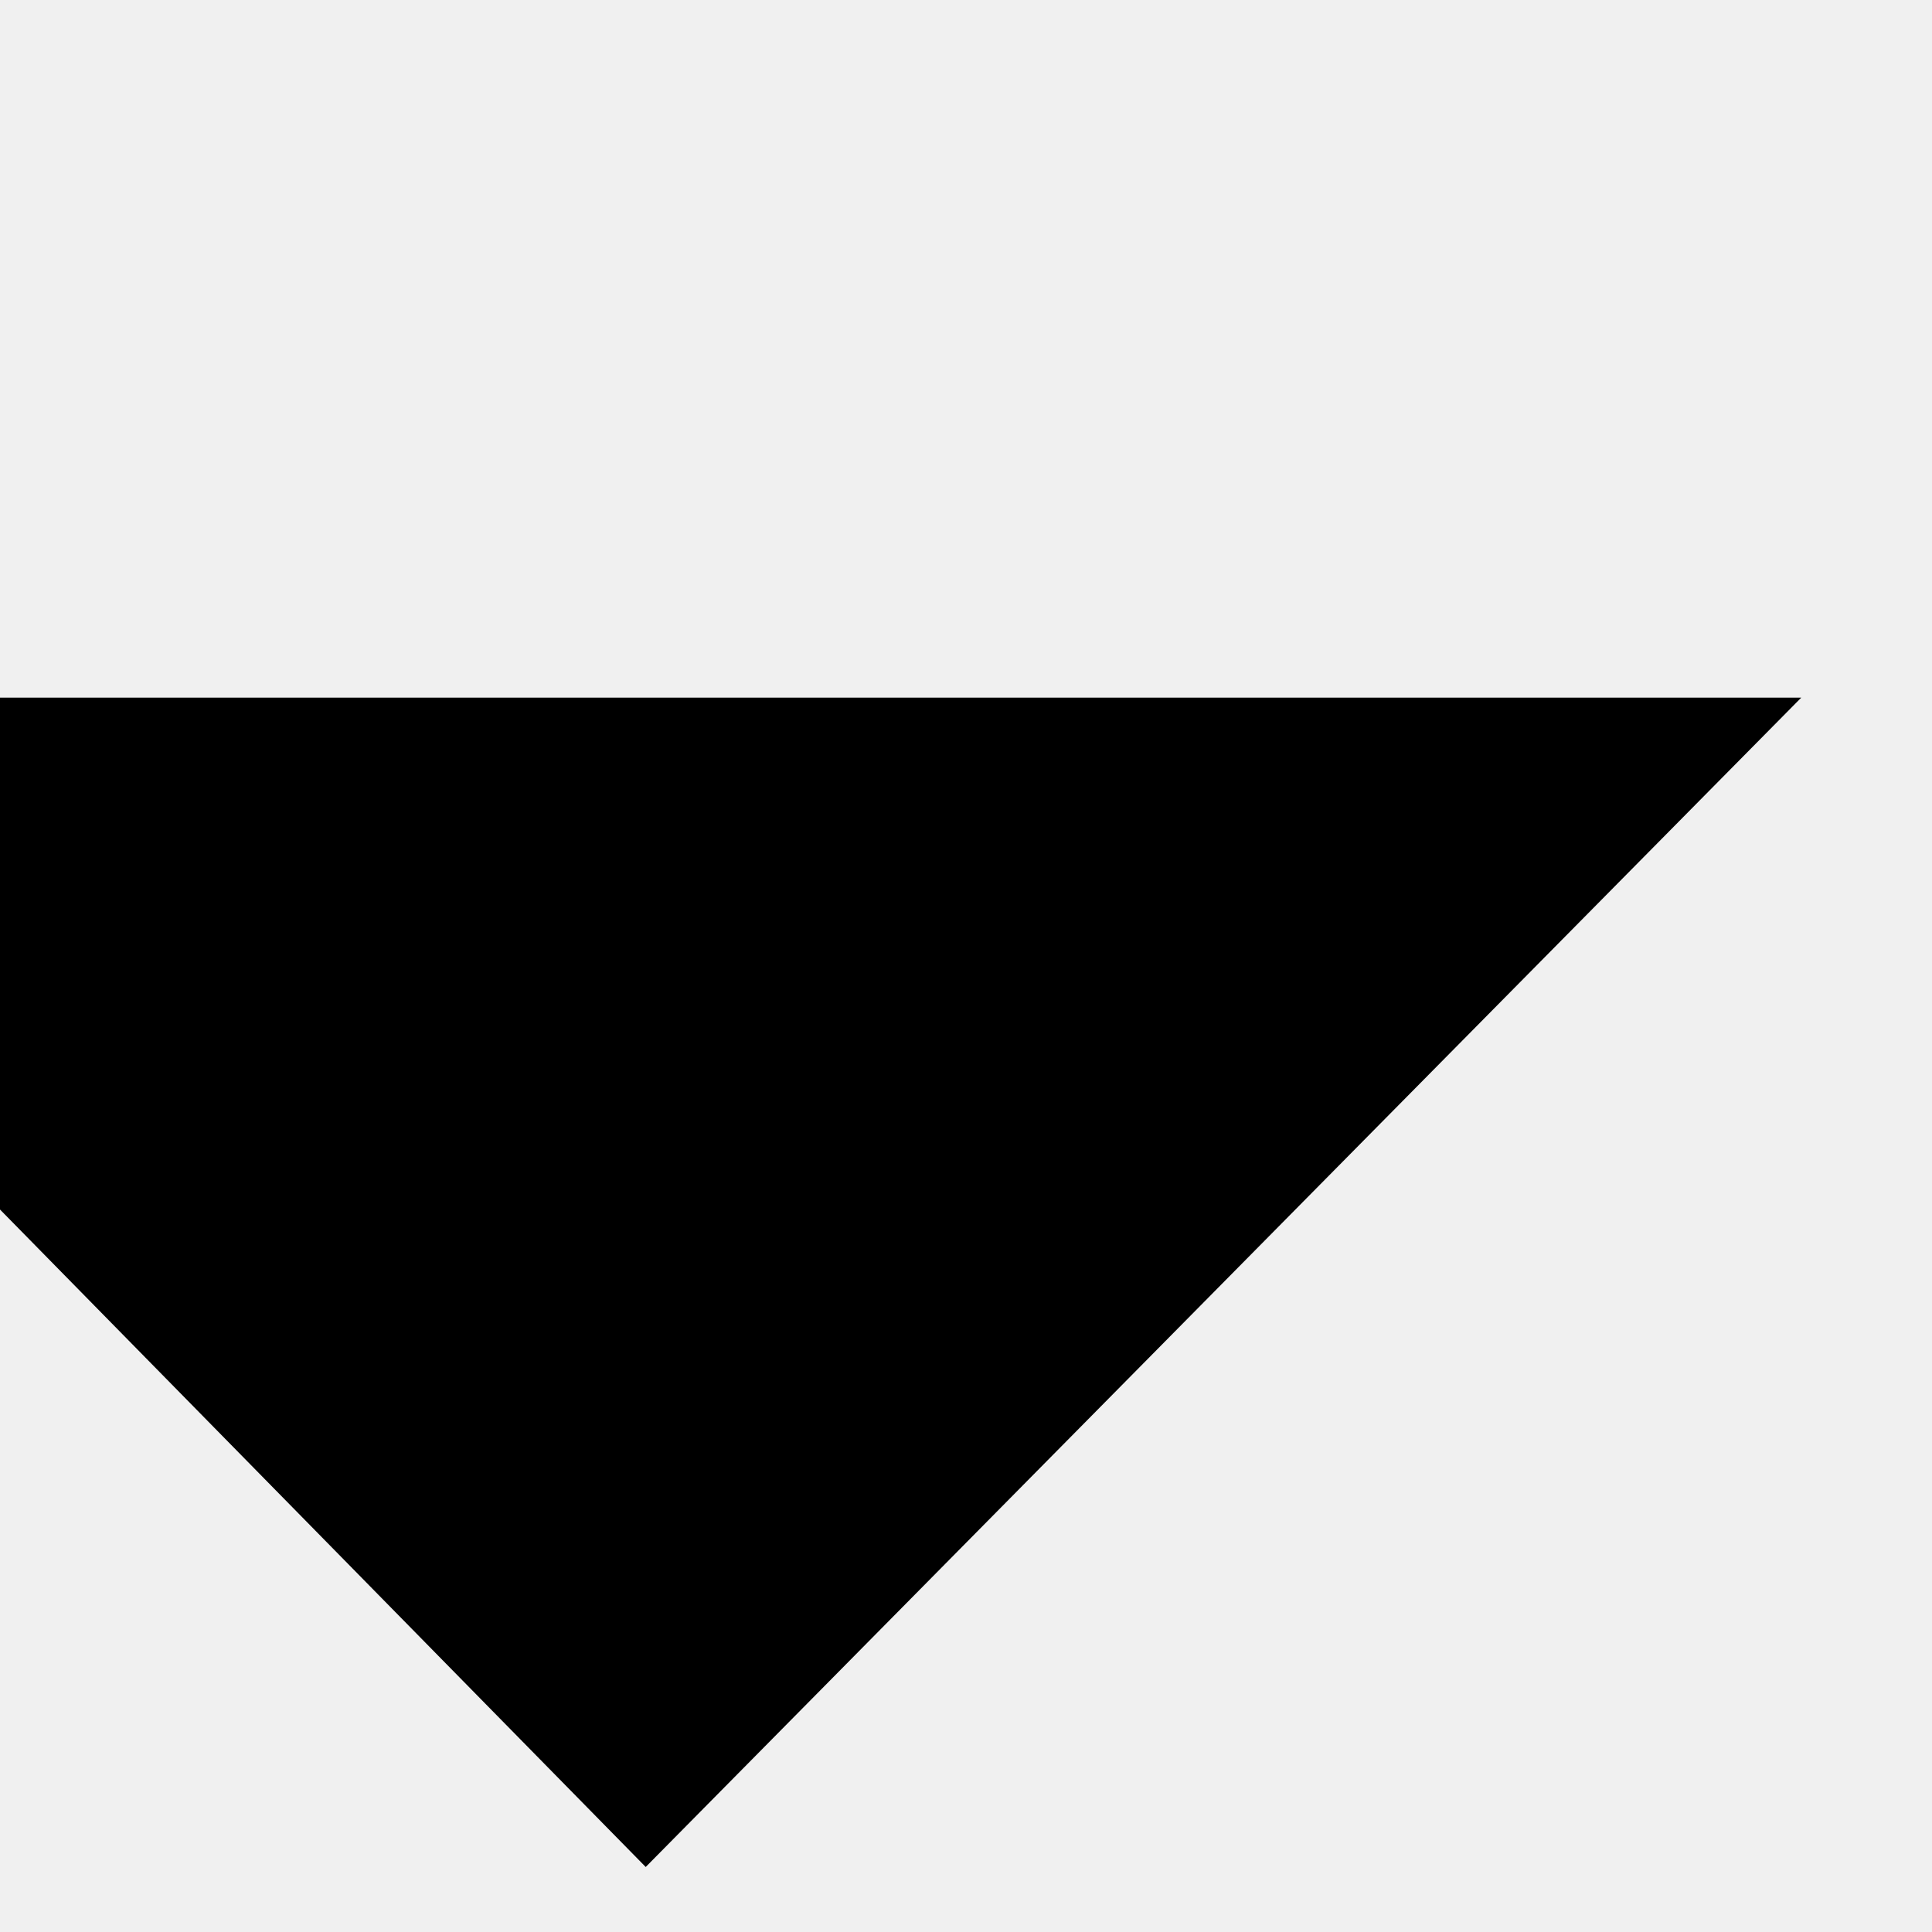
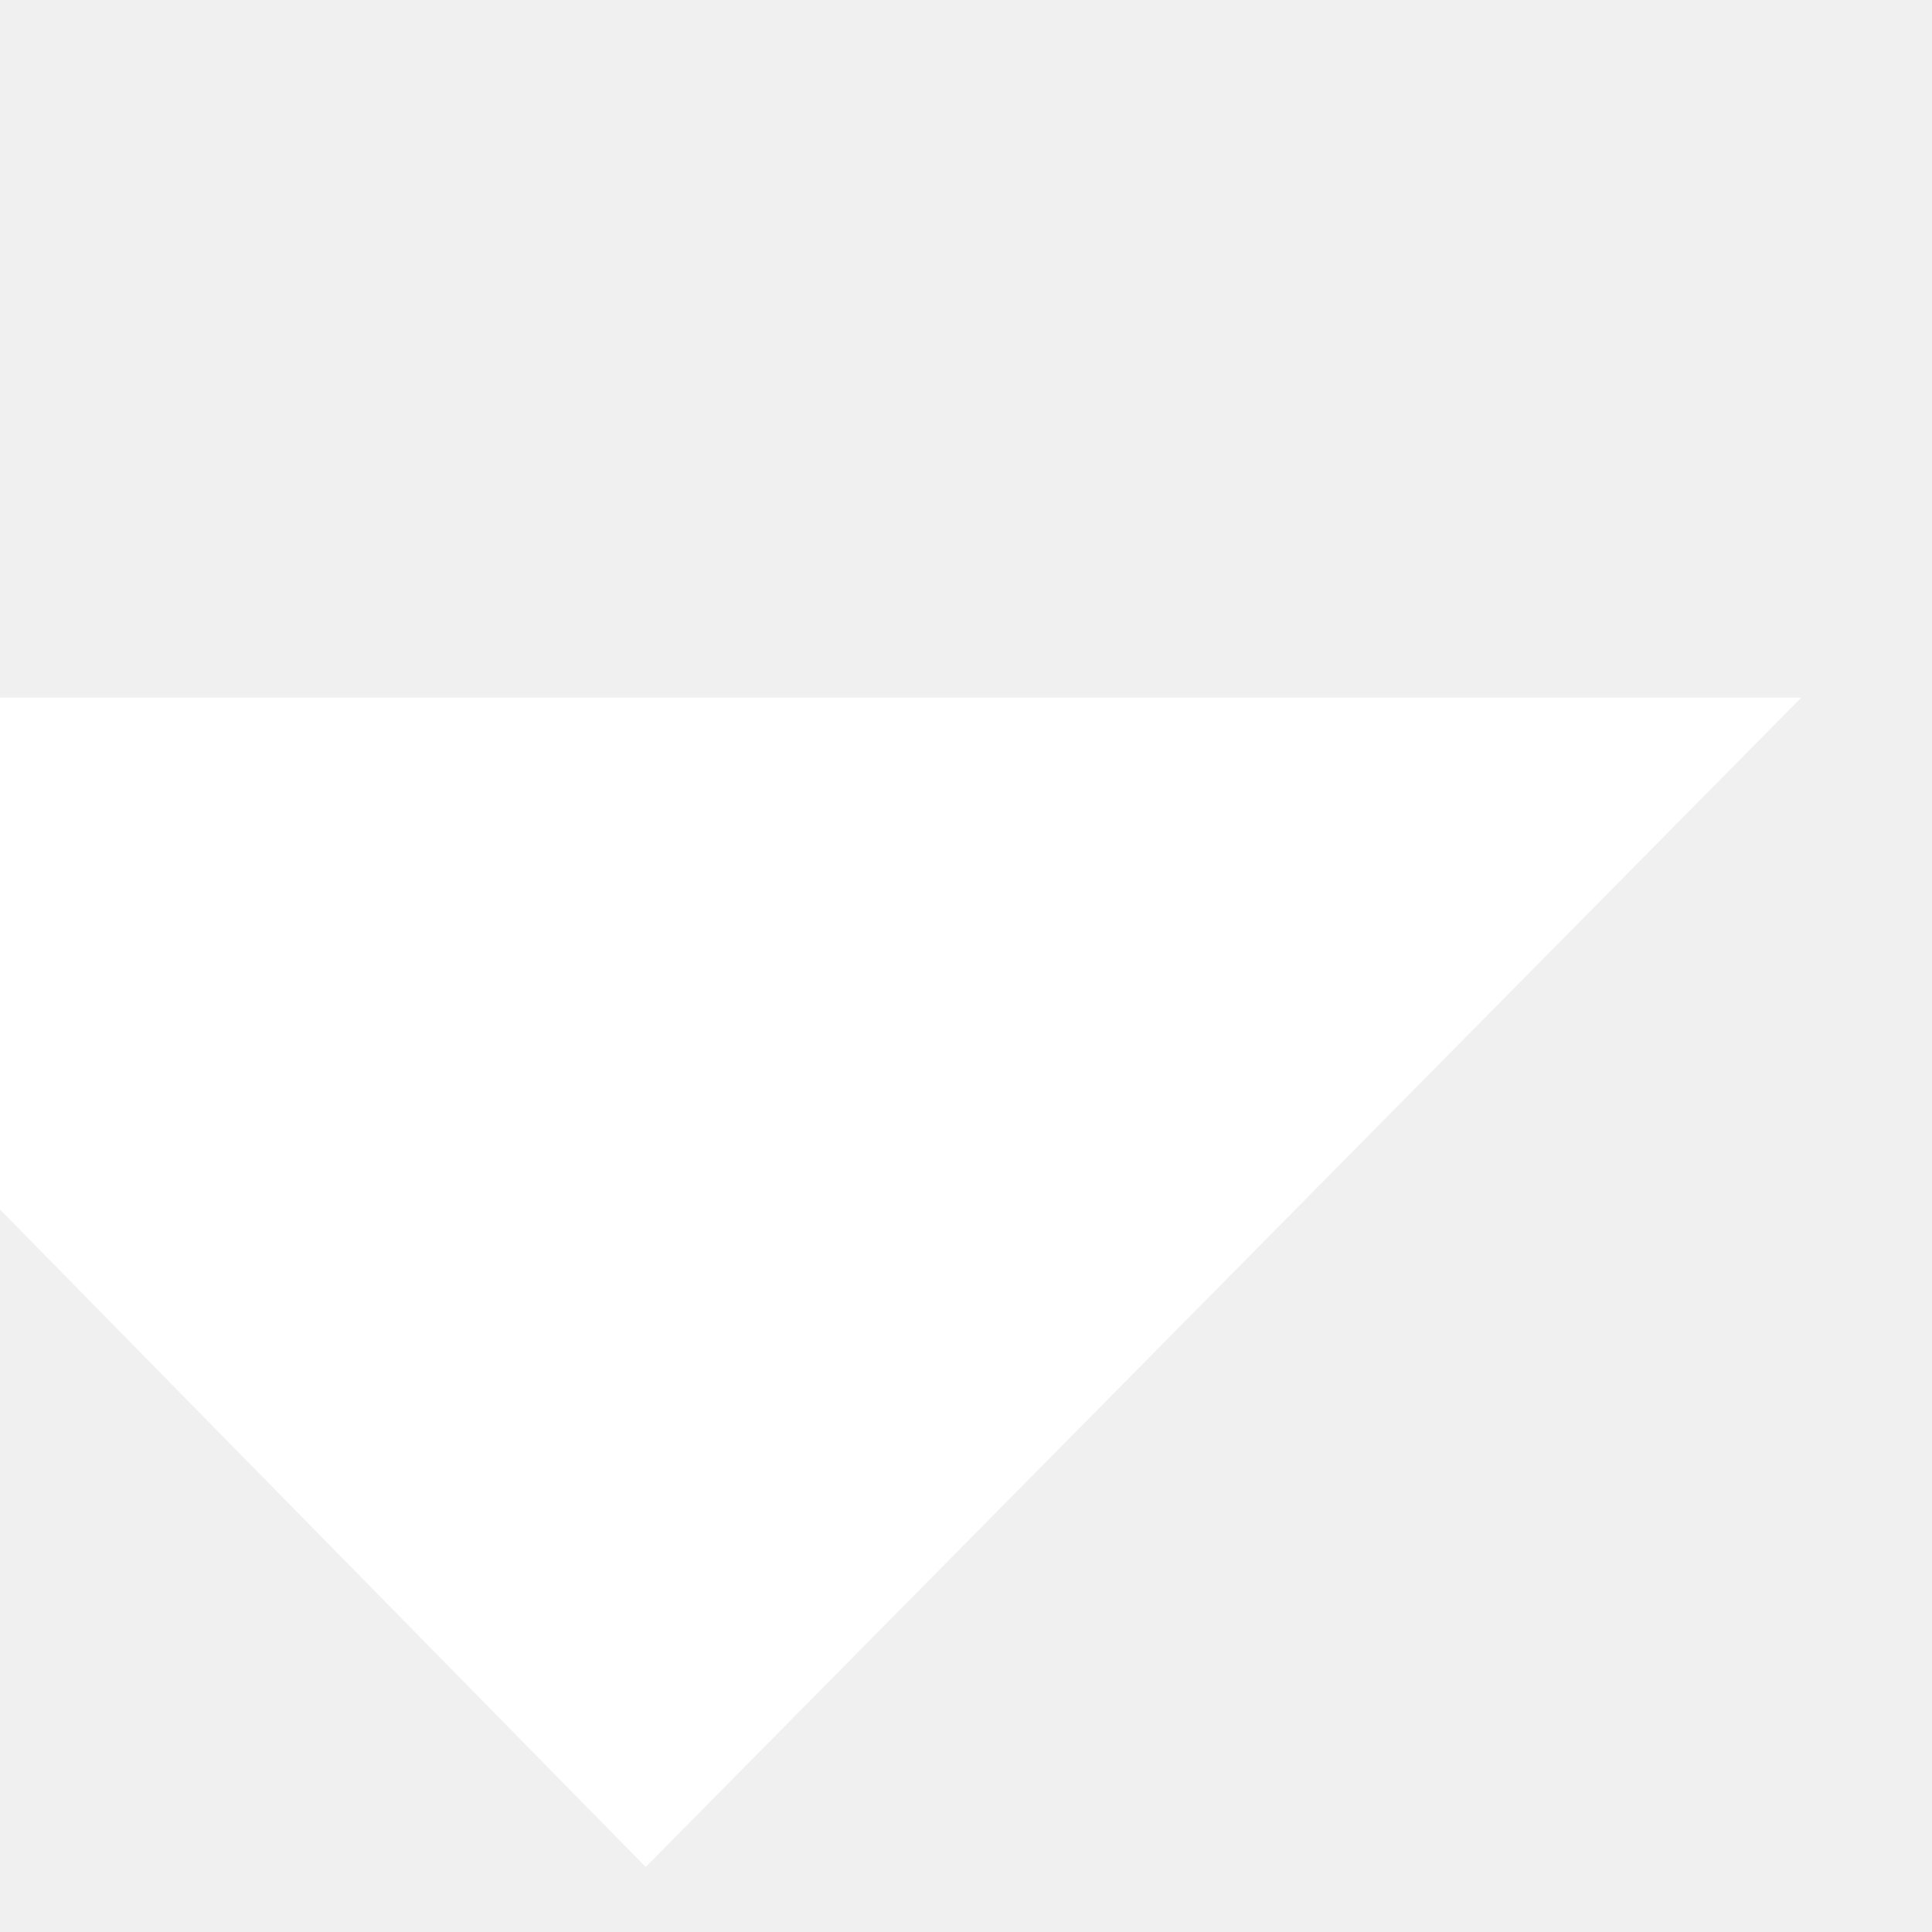
<svg xmlns="http://www.w3.org/2000/svg" width="16" height="16" viewBox="0 0 4.233 4.233" version="1.1" id="svg8">
  <defs id="defs2" />
  <g id="layer1" transform="translate(131.6976,-128.3496)">
-     <text xml:space="preserve" style="font-style:normal;font-weight:normal;font-size:3.318px;line-height:1.25;font-family:sans-serif;letter-spacing:0px;word-spacing:0px;fill:_GCB_;fill-opacity:1;stroke:none;stroke-width:0.083;" x="-133.885" y="132.609" id="text817" transform="scale(0.9940809,1.005954)">
-       <tspan id="tspan815" x="-133.885" y="132.609" style="font-size:7.079px;fill:_GCB_;fill-opacity:1;stroke-width:0.083;">⏷</tspan>
+     <text xml:space="preserve" style="font-style:normal;font-weight:normal;font-size:3.318px;line-height:1.25;font-family:sans-serif;letter-spacing:0px;word-spacing:0px;fill:#ffffff;fill-opacity:1;stroke:none;stroke-width:0.083;" x="-133.885" y="132.609" id="text817" transform="scale(0.9940809,1.005954)">
+       <tspan id="tspan815" x="-133.885" y="132.609" style="font-size:7.079px;fill:#ffffff;fill-opacity:1;stroke-width:0.083;">⏷</tspan>
    </text>
  </g>
</svg>
